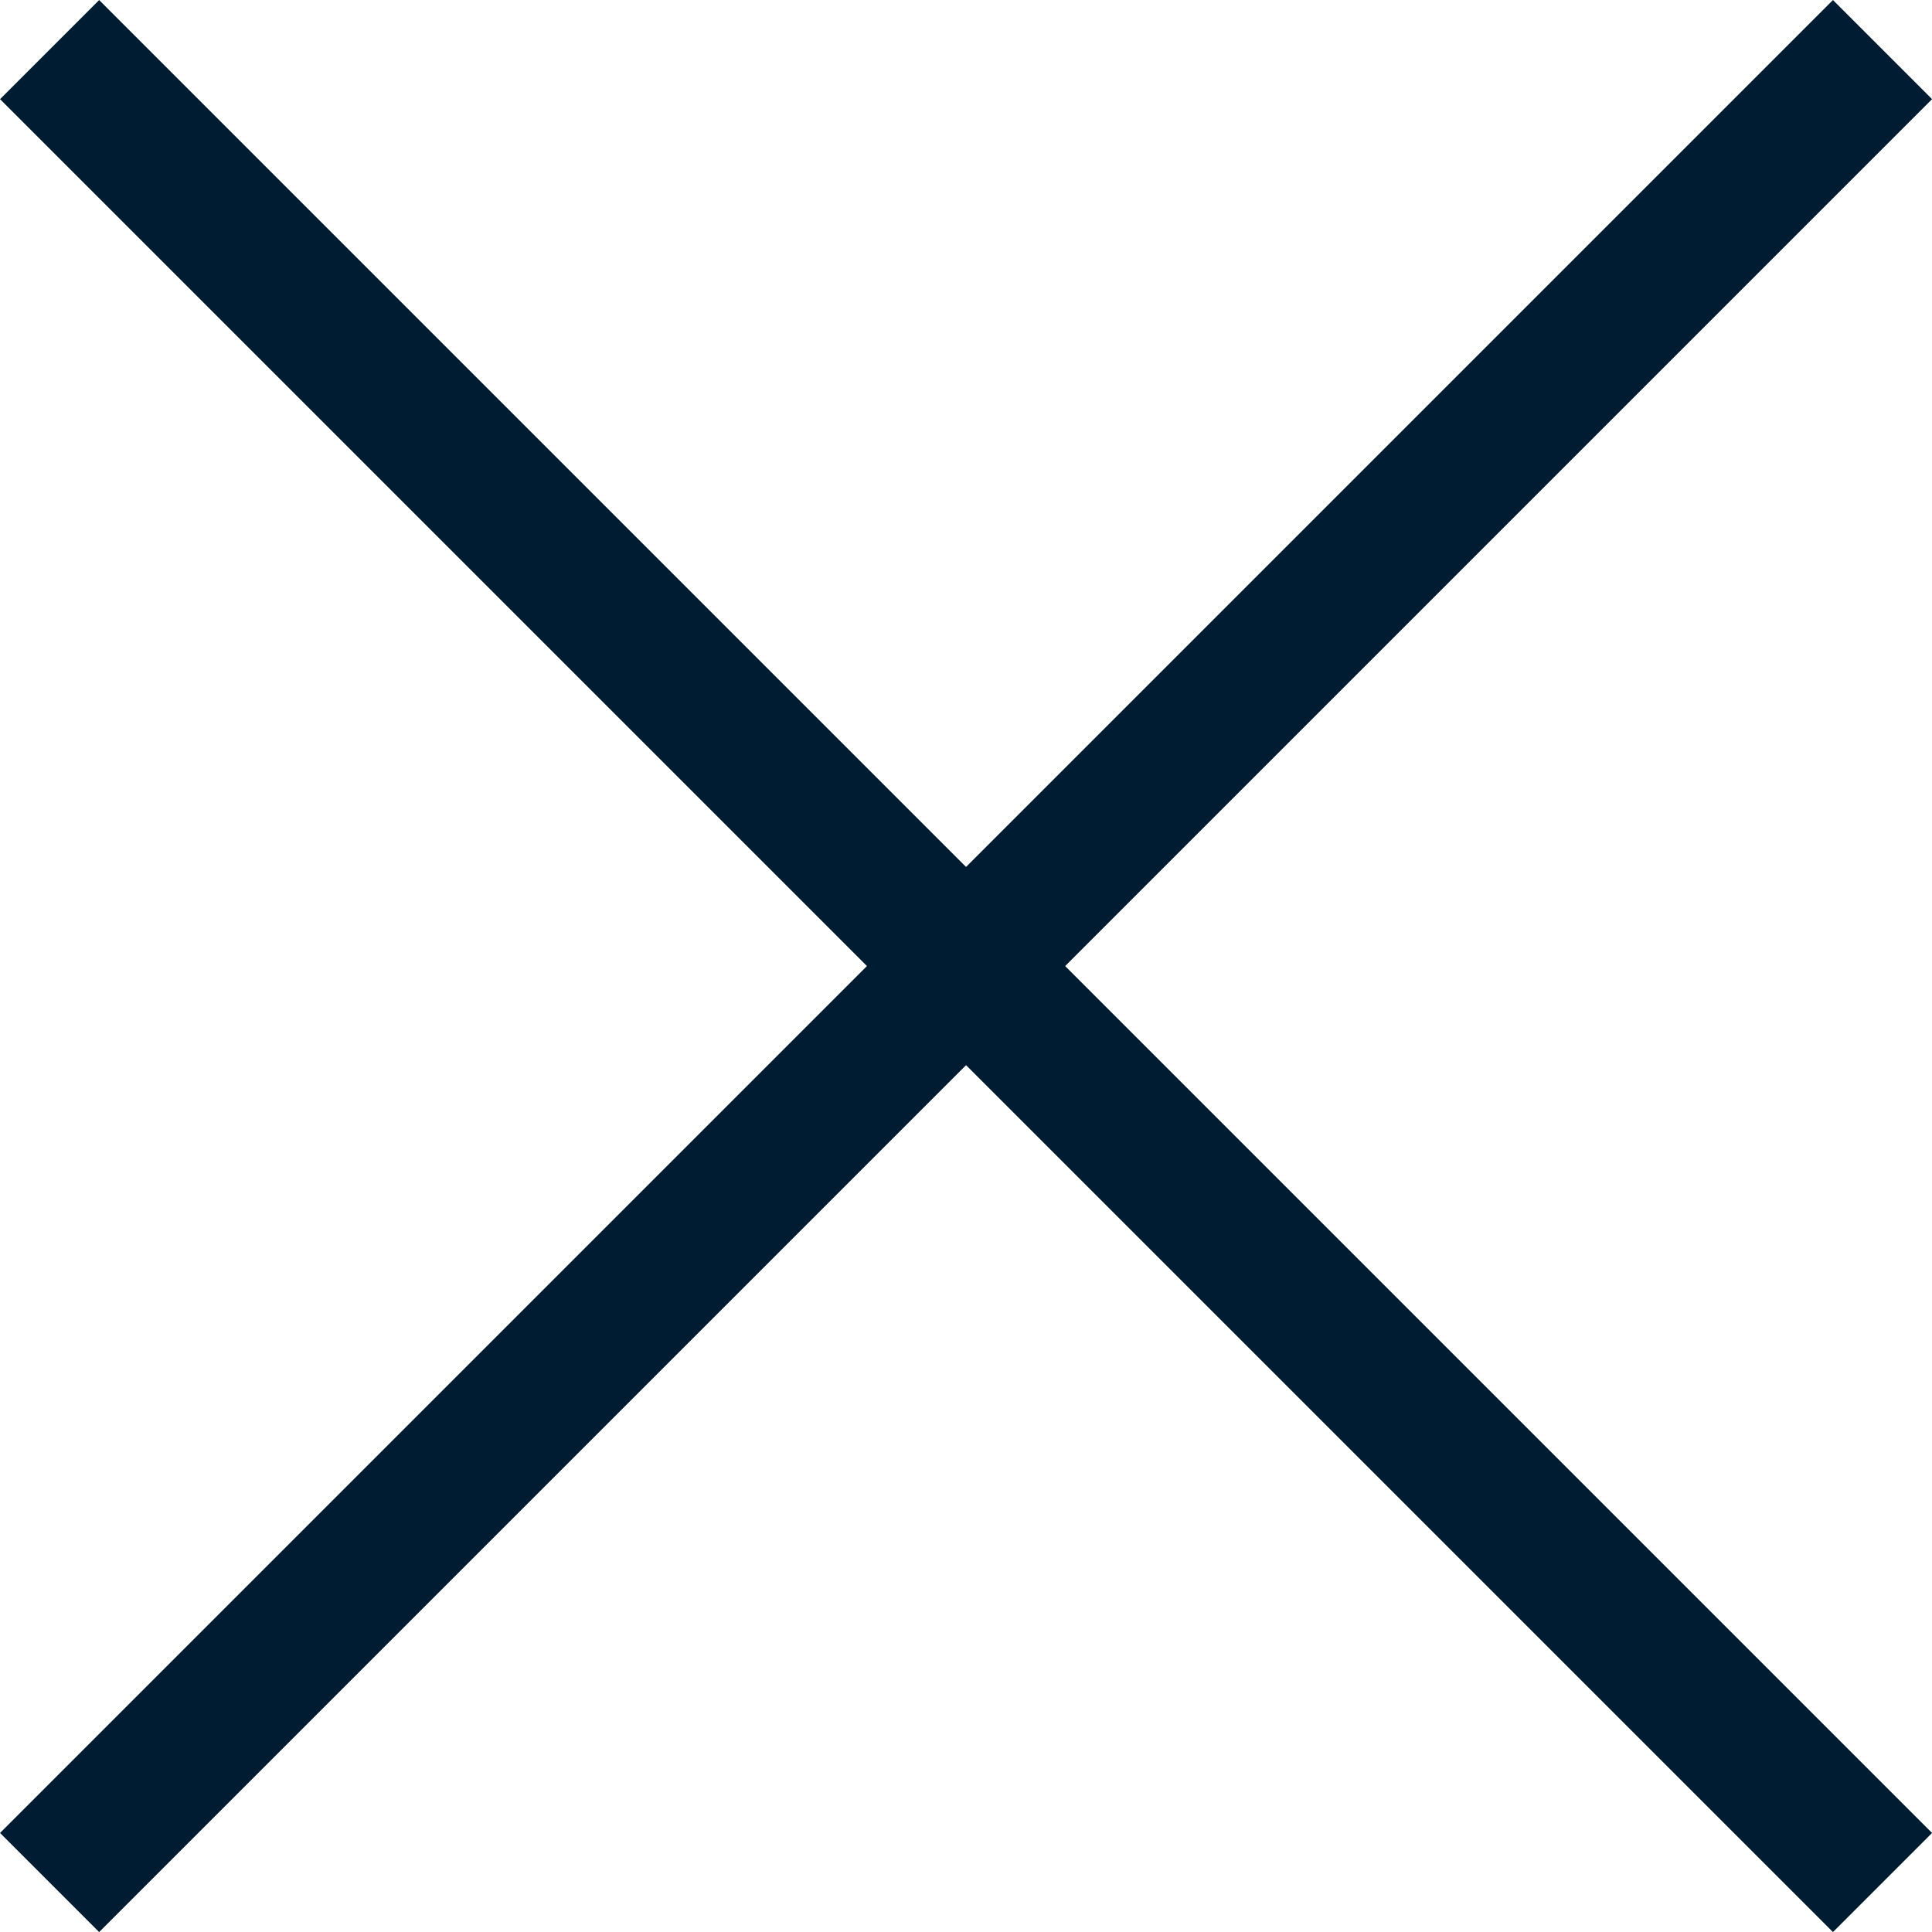
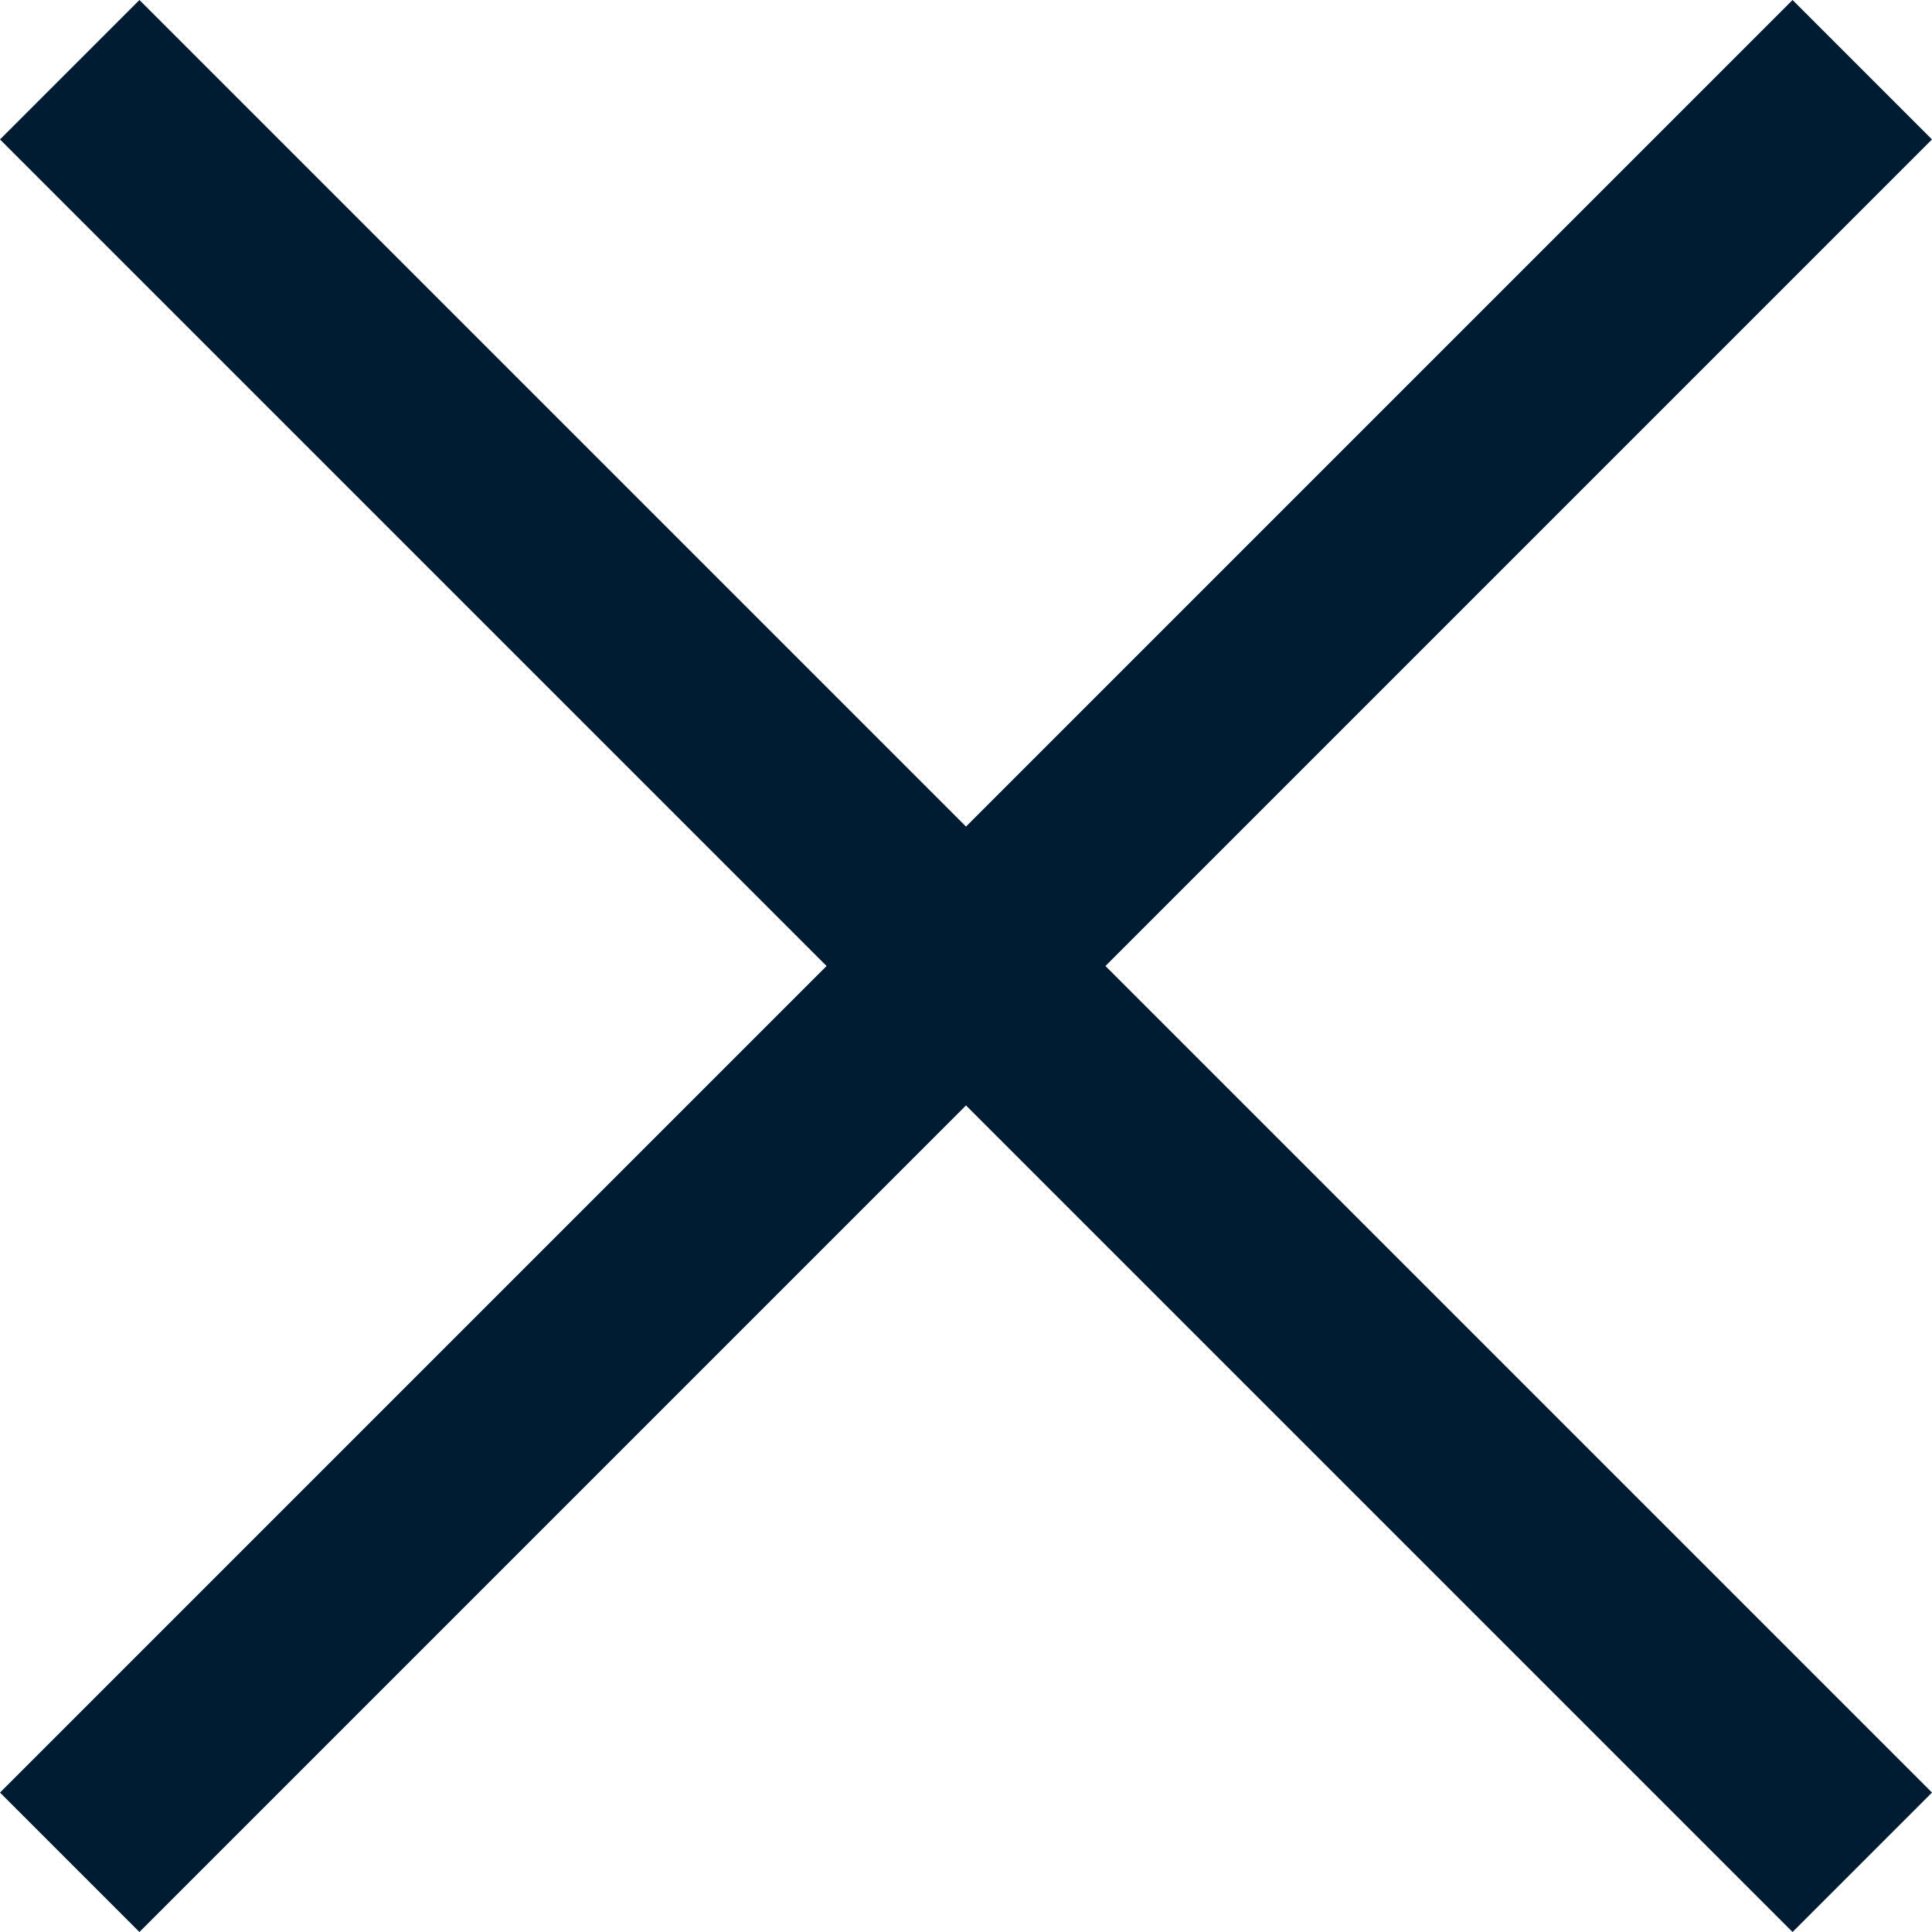
- <svg xmlns="http://www.w3.org/2000/svg" width="17.919" height="17.919" viewBox="0 0 17.919 17.919">
-   <defs>
-     <style>.a{fill:none;stroke:#001c32;stroke-miterlimit:10;stroke-width:1.3px;}</style>
-   </defs>
-   <g transform="translate(-182.388 -428.738)">
-     <line class="a" x1="17" y1="17" transform="translate(182.848 429.198)" />
-     <line class="a" x1="17" y2="17" transform="translate(182.848 429.198)" />
-   </g>
+ <svg xmlns="http://www.w3.org/2000/svg" version="1.1" id="Layer_1" x="0px" y="0px" viewBox="0 0 19.4 19.4" style="enable-background:new 0 0 19.4 19.4;" xml:space="preserve">
+   <style type="text/css">
+ 	.st0{fill:#001C32;}
+ 	.st1{fill:#317AFF;}
+ </style>
+   <polygon class="st0" points="19.4,1.4 18,0 9.7,8.3 1.4,0 0,1.4 8.3,9.7 0,18 1.4,19.4 9.7,11.1 18,19.4 19.4,18 11.1,9.7 " />
</svg>
